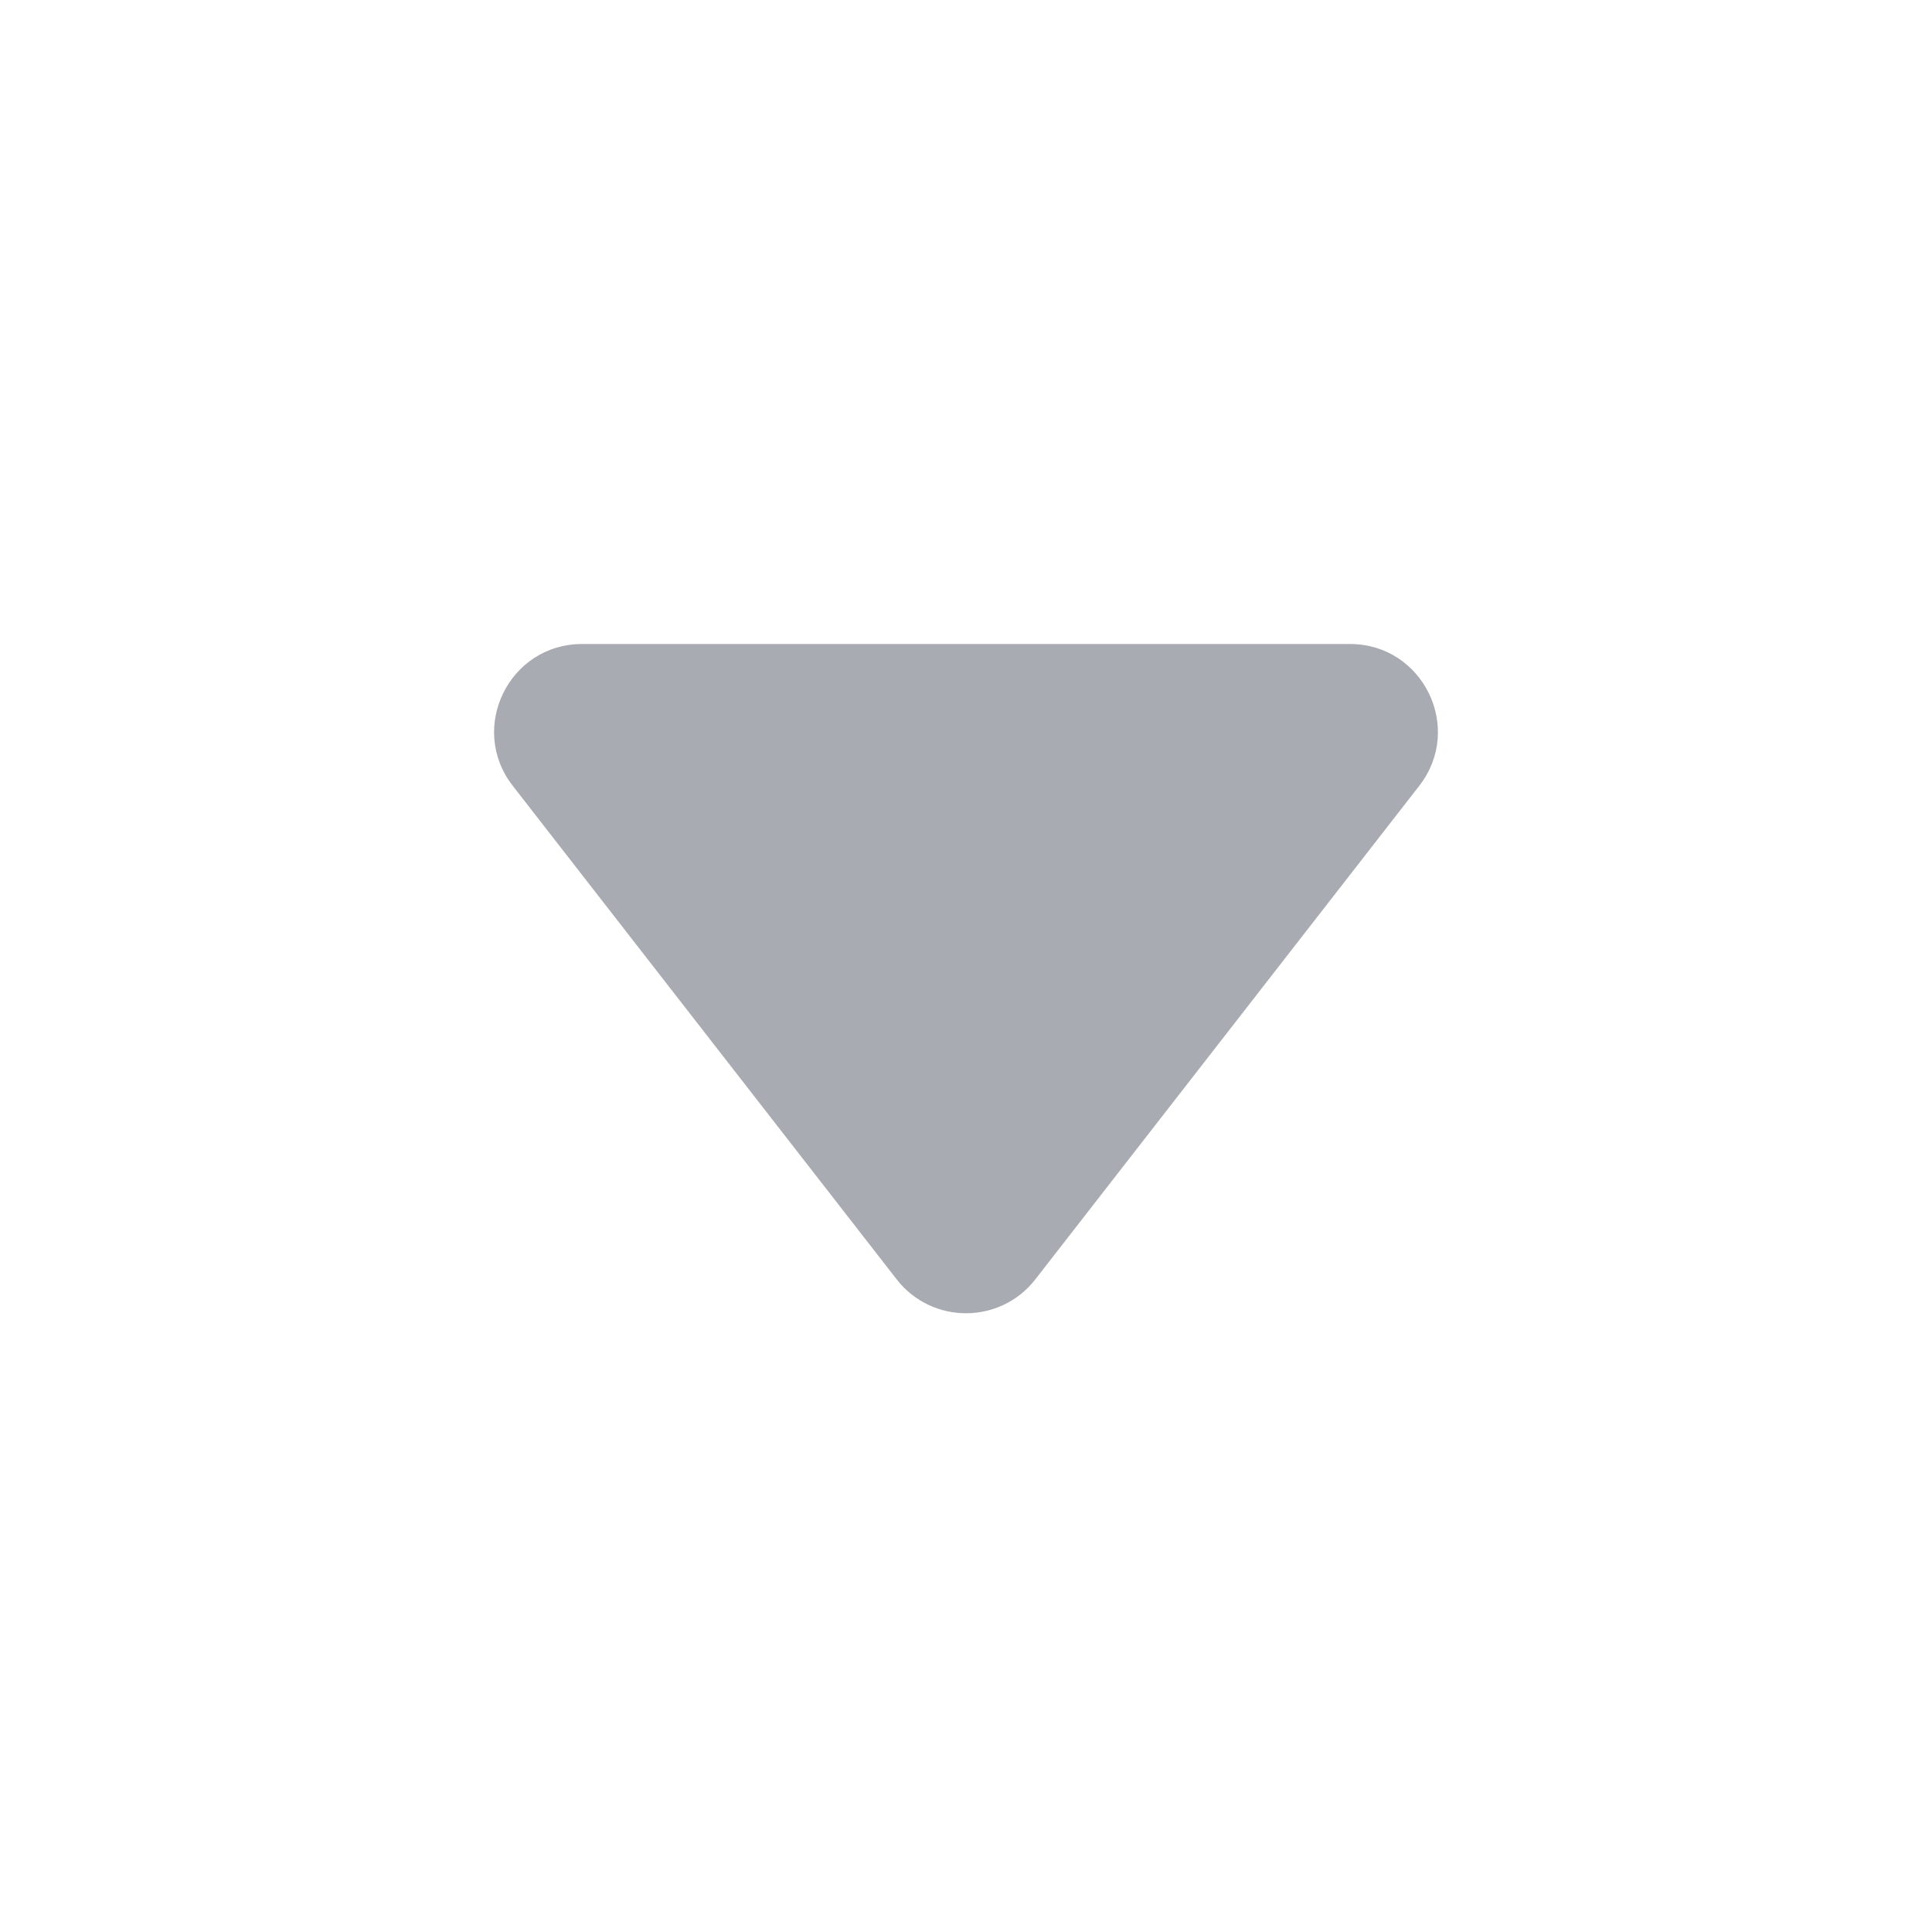
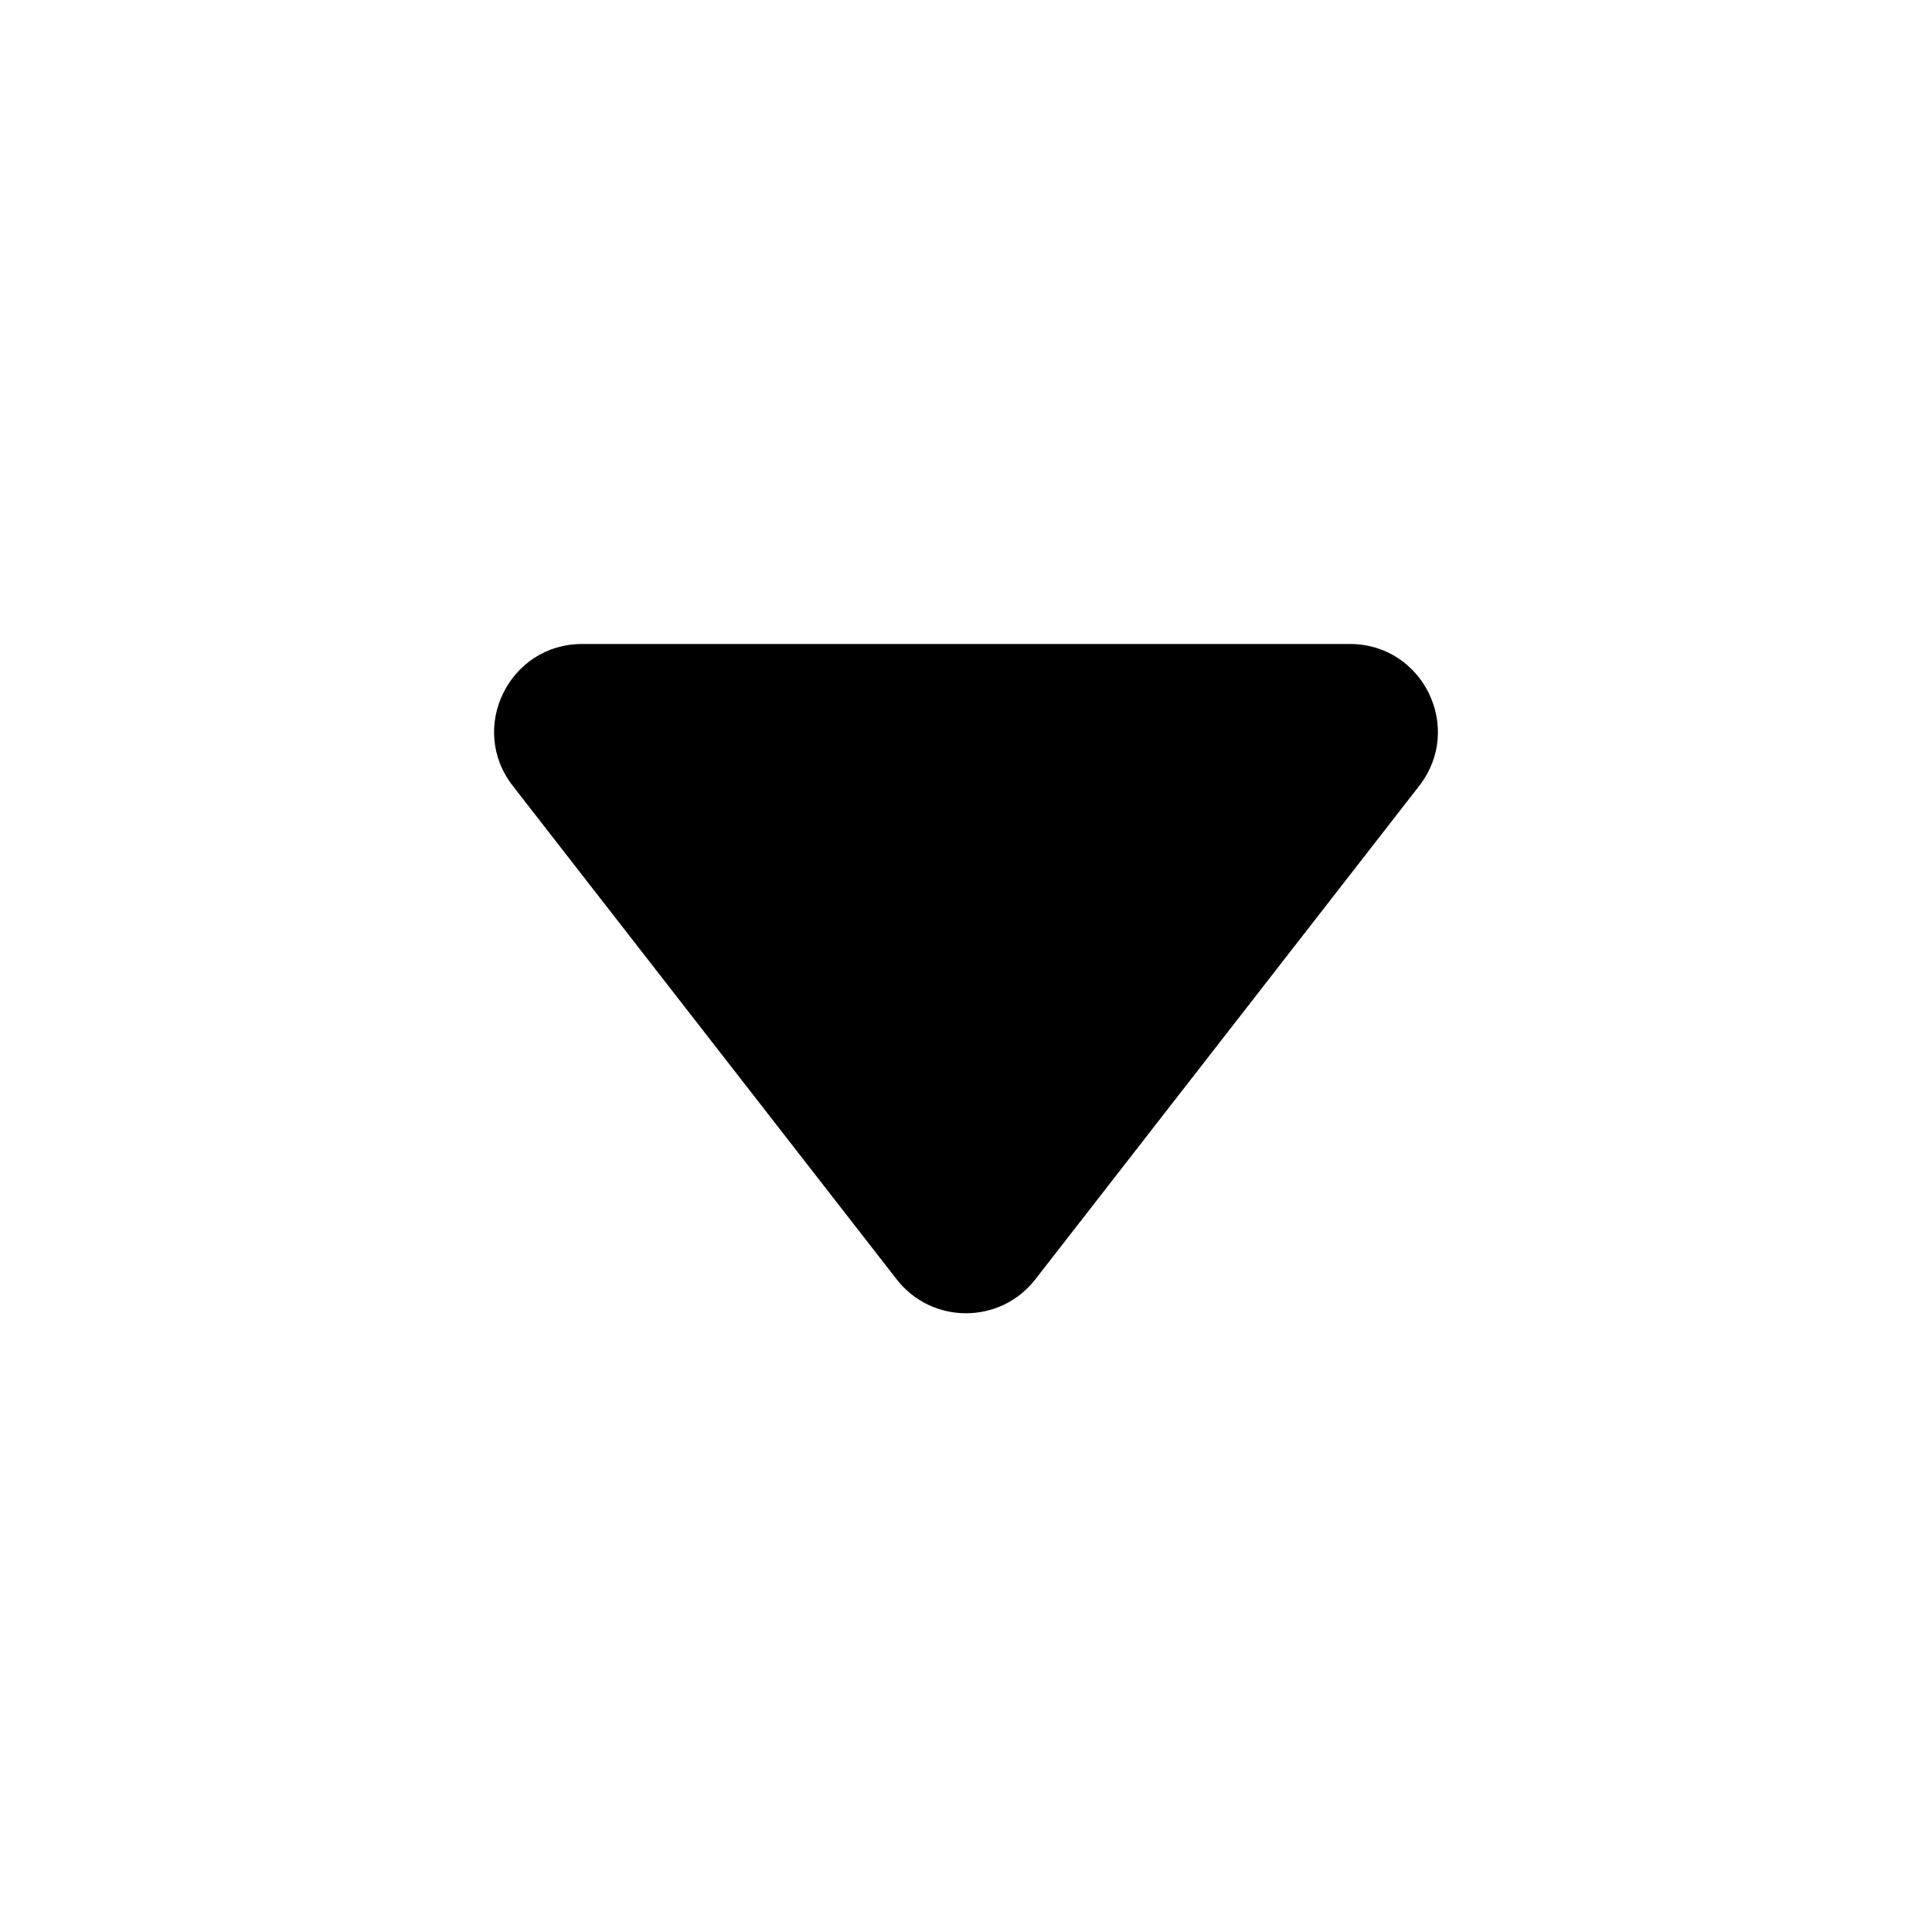
<svg xmlns="http://www.w3.org/2000/svg" width="24" height="24" viewBox="0 0 24 24" fill="none">
  <mask id="mask0" mask-type="alpha" maskUnits="userSpaceOnUse" x="0" y="0" width="24" height="24">
    <rect x="24" y="24" width="24" height="24" transform="rotate(-180 24 24)" fill="#C4C4C4" />
  </mask>
  <g mask="url(#mask0)">
-     <path fill-rule="evenodd" clip-rule="evenodd" d="M11.139 15.893C11.576 16.454 12.424 16.454 12.861 15.893L17.631 9.761C18.188 9.044 17.677 8 16.77 8L7.231 8C6.323 8 5.812 9.044 6.369 9.761L11.139 15.893Z" fill="#A9ABB2" />
+     <path fill-rule="evenodd" clip-rule="evenodd" d="M11.139 15.893C11.576 16.454 12.424 16.454 12.861 15.893L17.631 9.761C18.188 9.044 17.677 8 16.77 8L7.231 8C6.323 8 5.812 9.044 6.369 9.761L11.139 15.893Z" fill="currentColor" />
  </g>
</svg>
